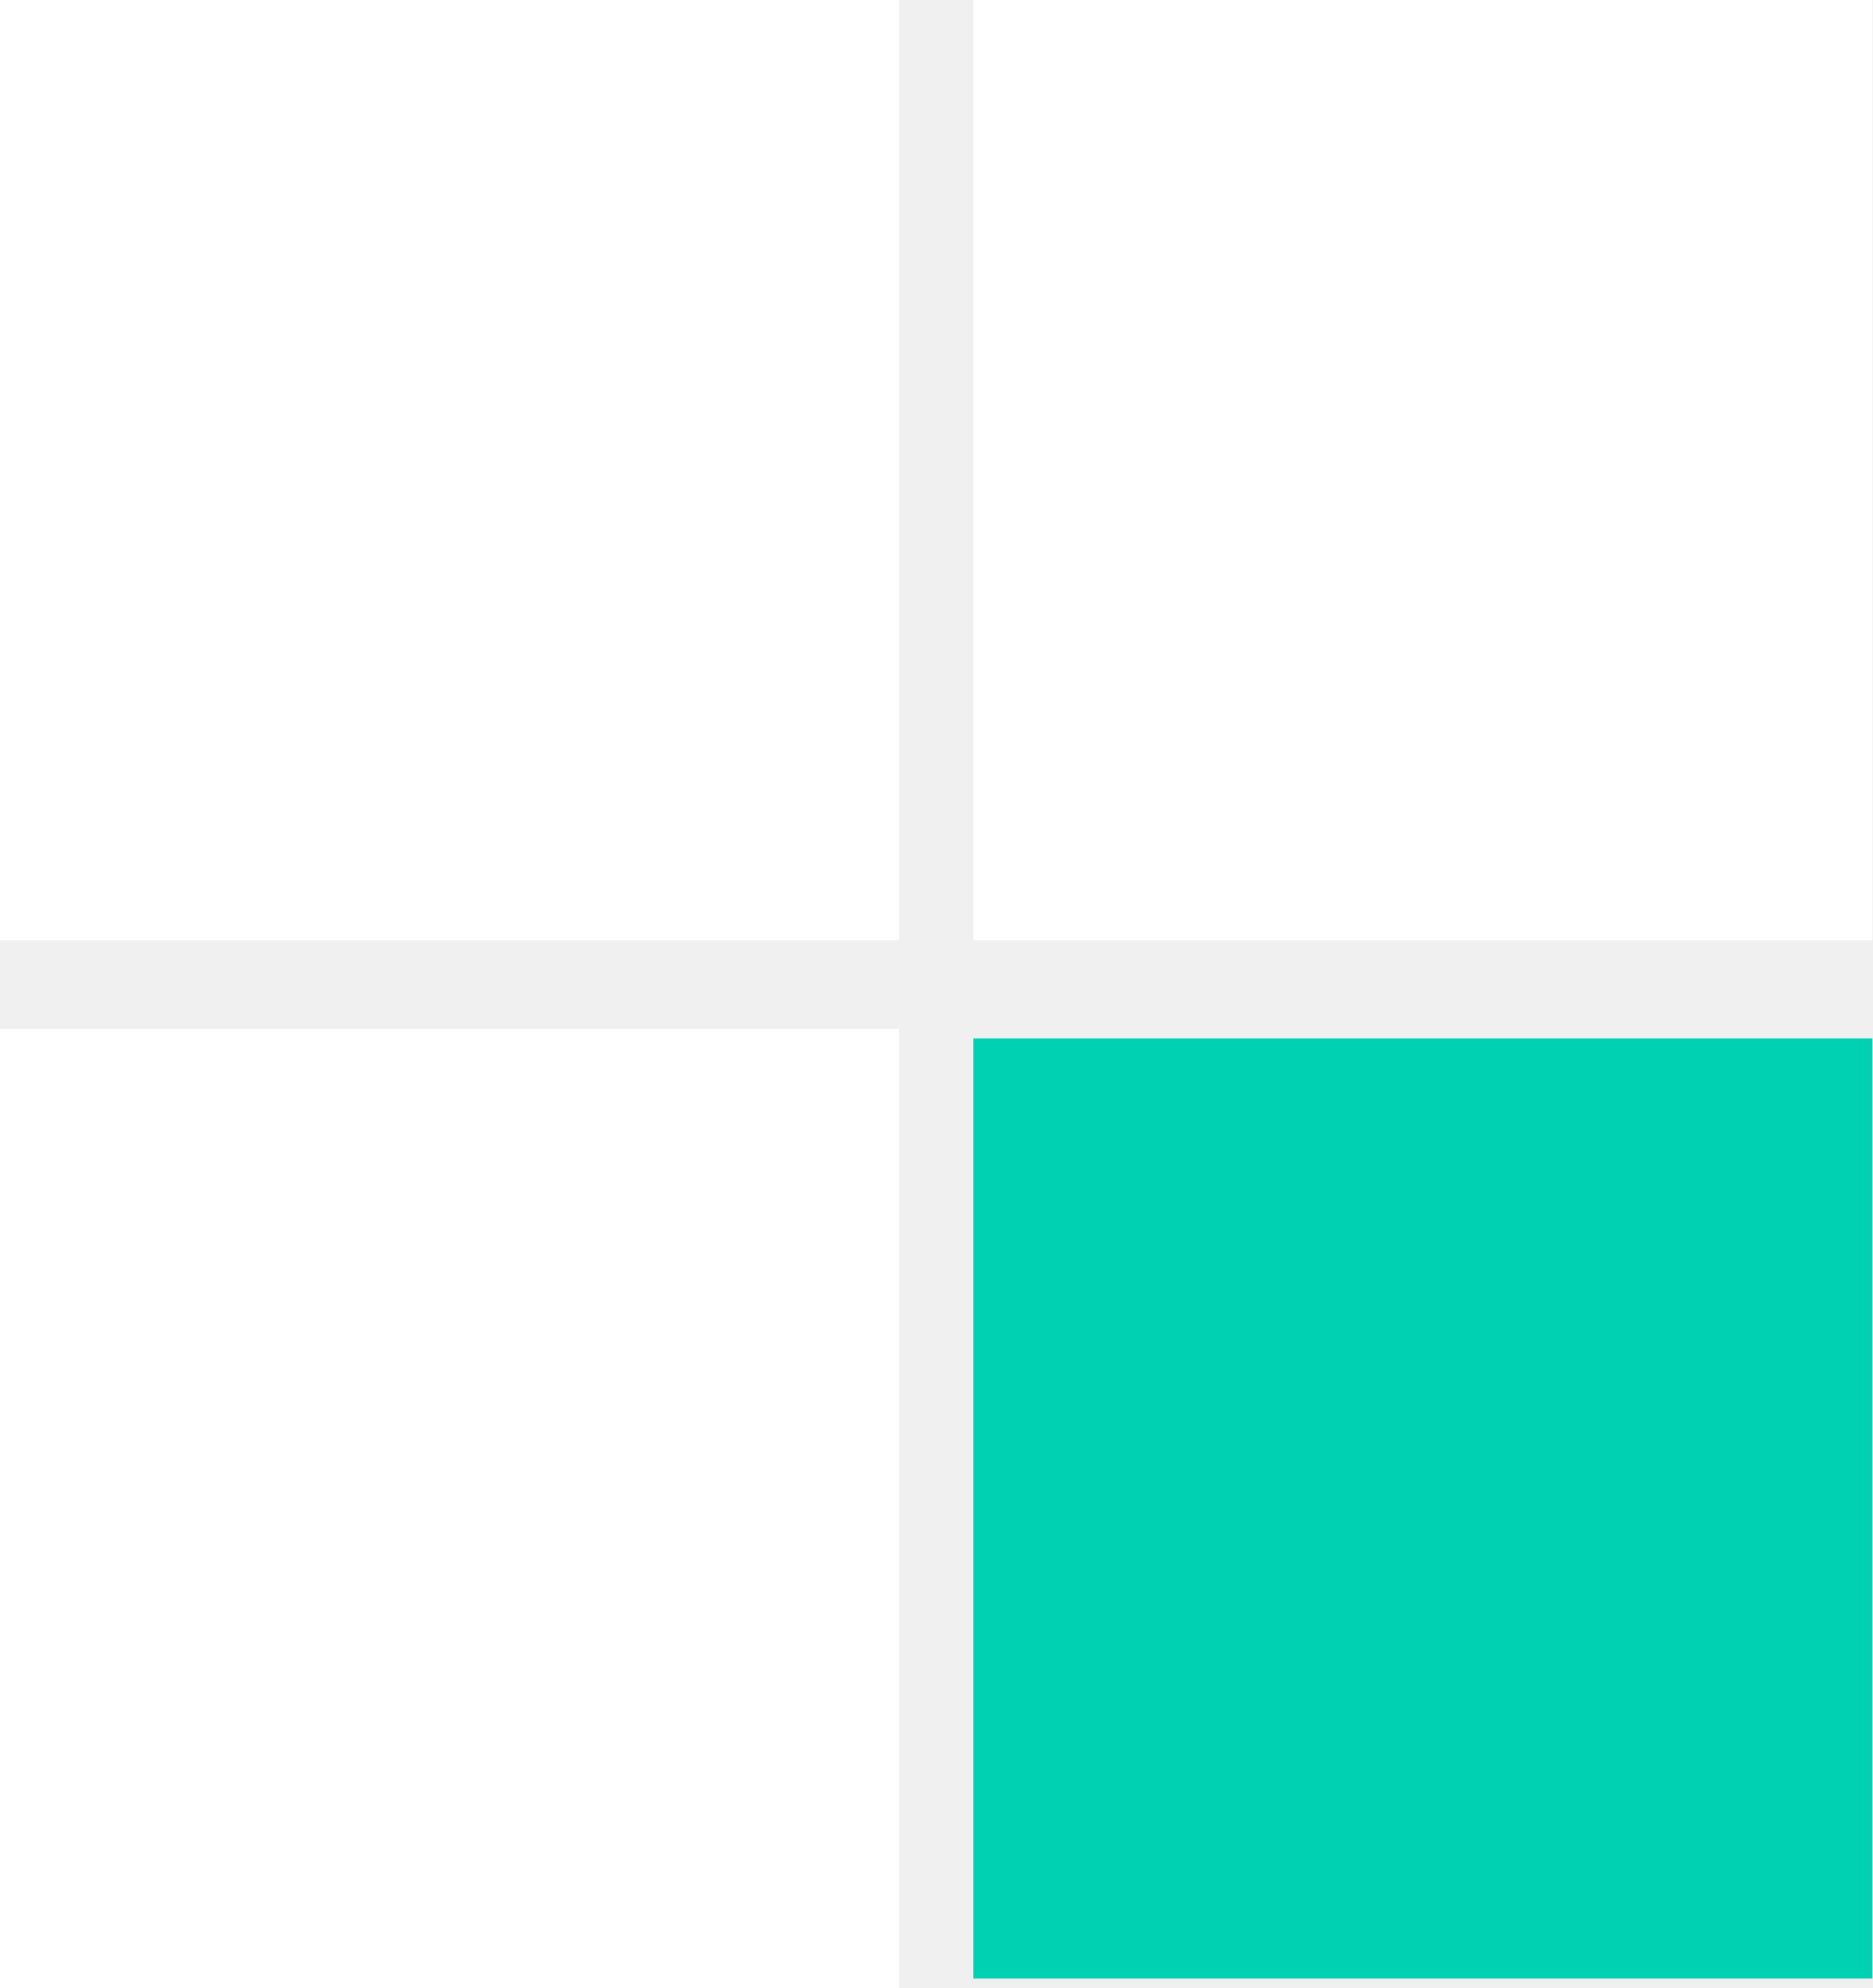
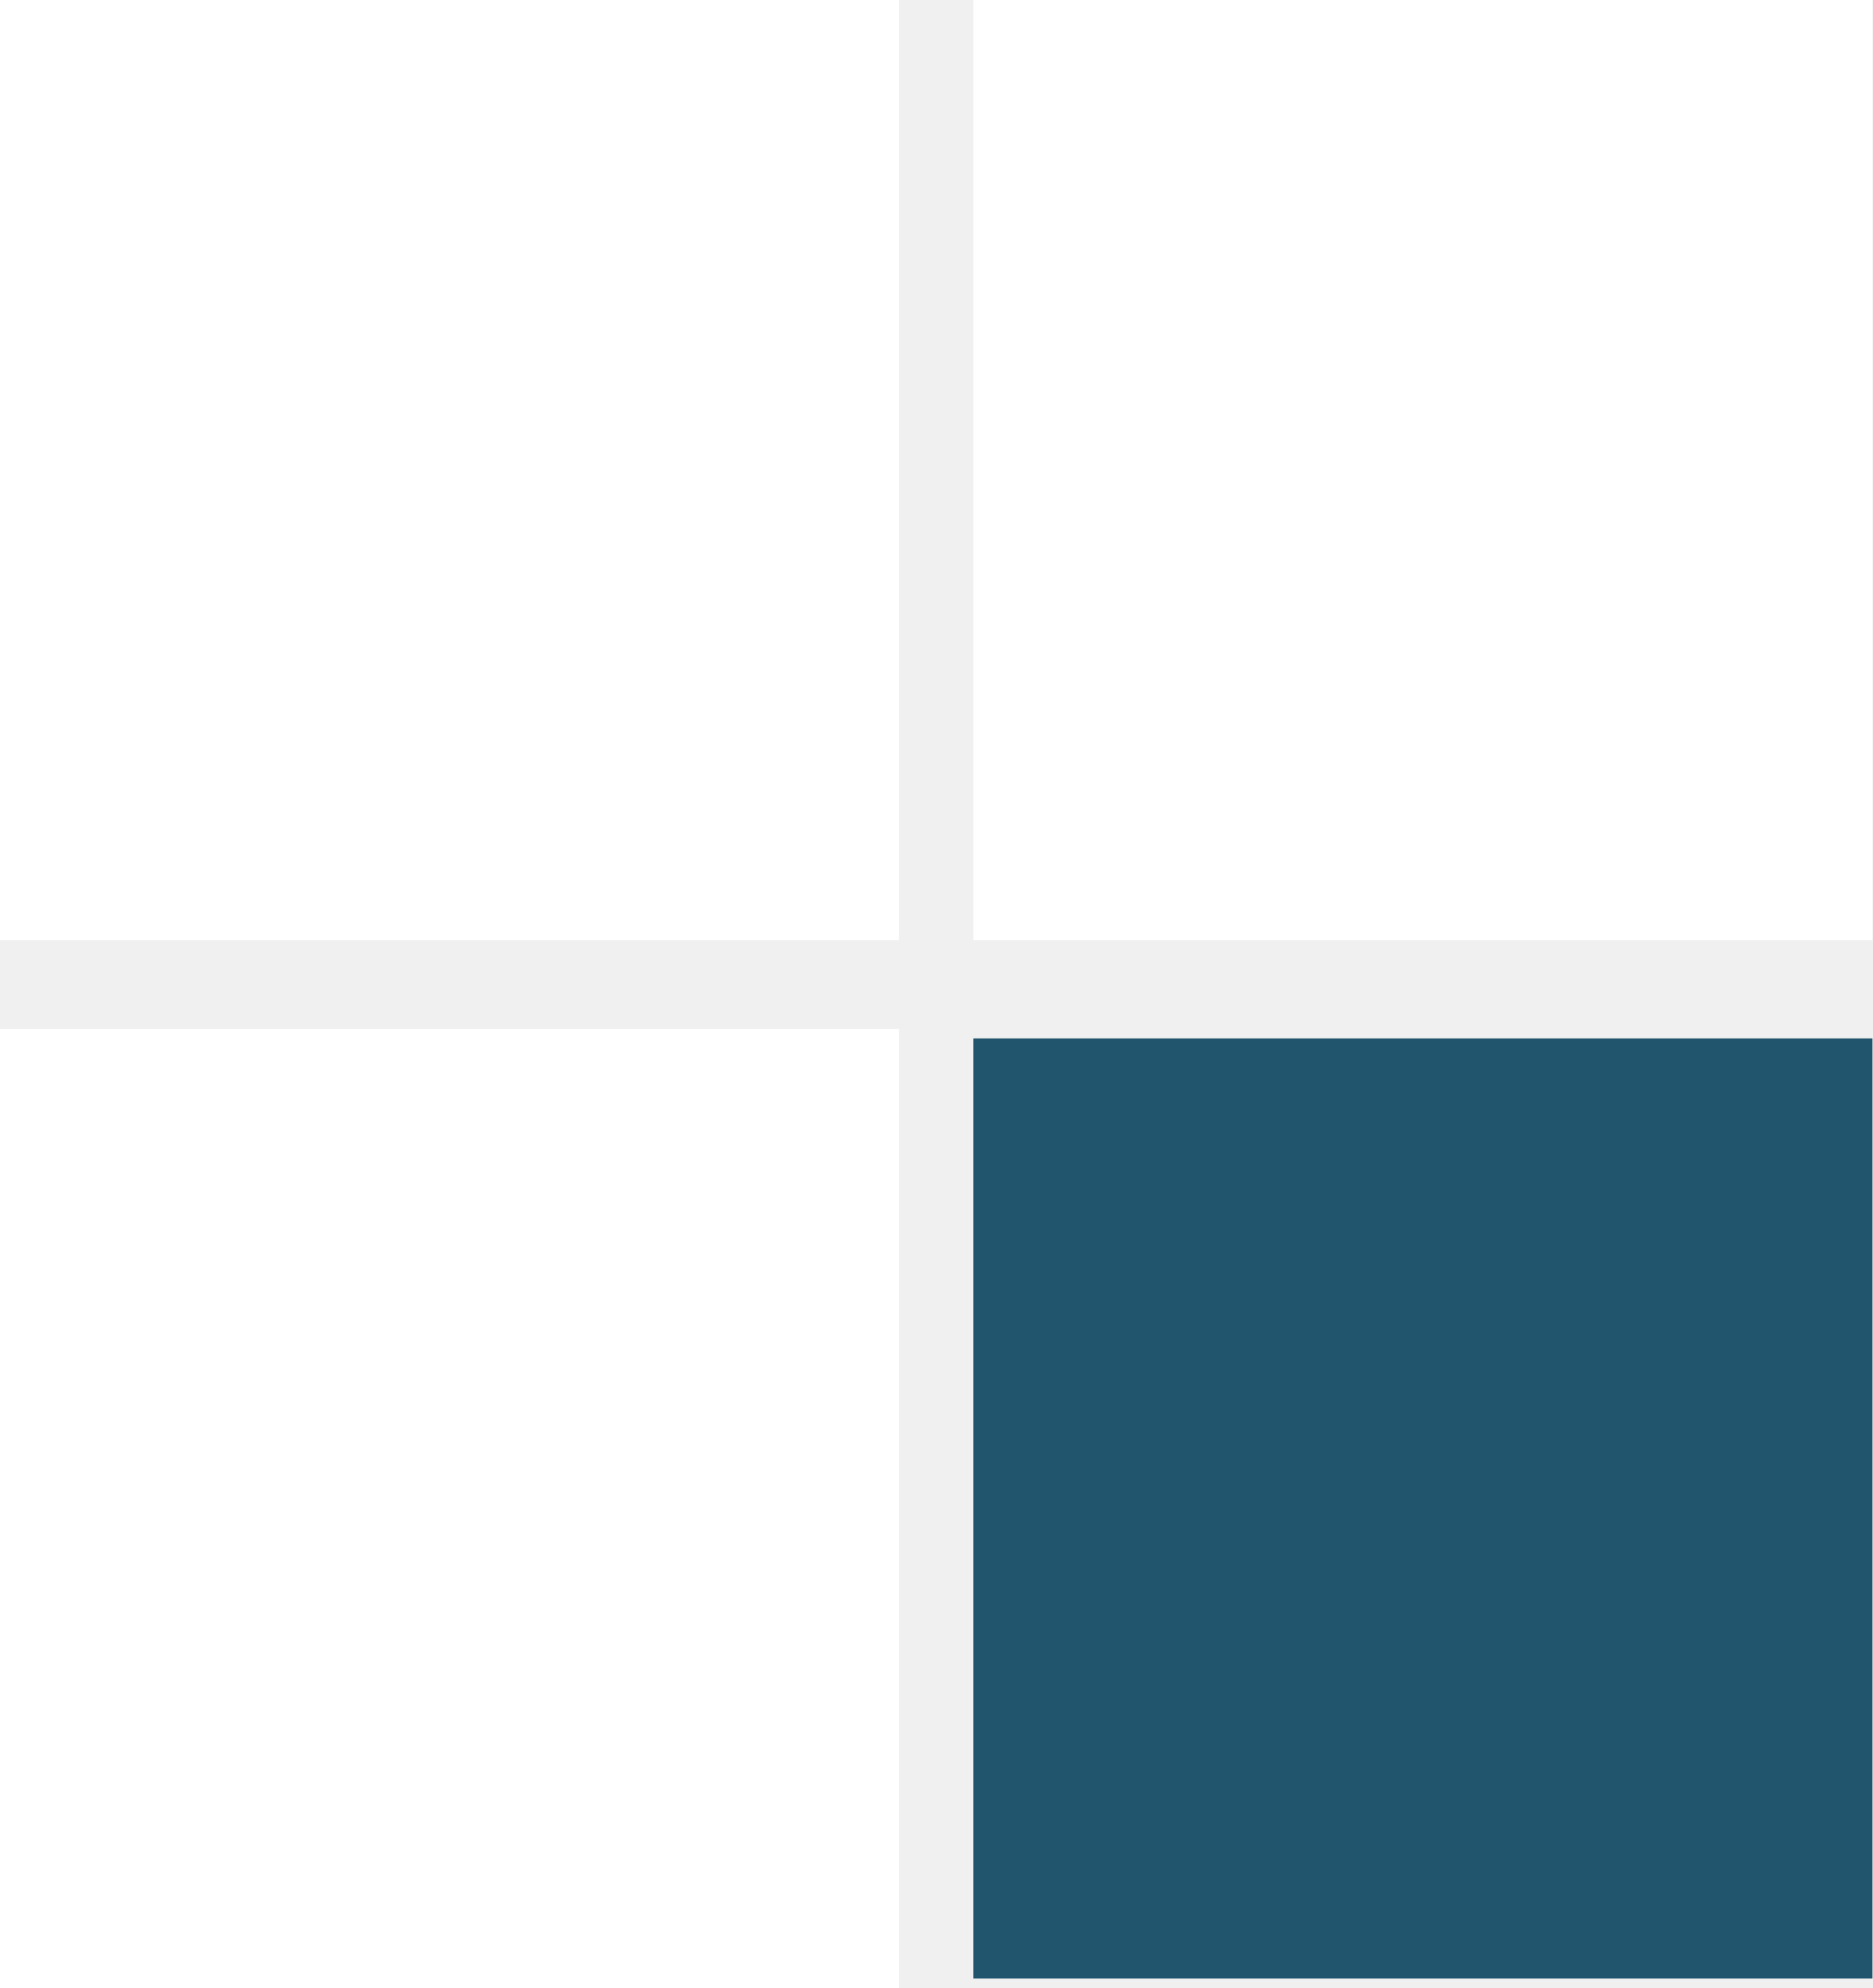
<svg xmlns="http://www.w3.org/2000/svg" version="1.1" id="Layer_1" x="0px" y="0px" viewBox="-70 64 257.2 273" style="enable-background:new -70 64 257.2 273;" xml:space="preserve">
  <style type="text/css">
	.st0{fill:#FFFFFF;enable-background:new    ;}
- 	.st1{fill:#00D1B2;}
+ 	.st1{fill:#21546d;}
</style>
  <g id="XMLID_10_">
    <rect id="XMLID_22_" x="63.7" y="64" class="st0" width="123.5" height="129.1" />
    <rect id="XMLID_1_" x="63.7" y="206.6" class="st1" width="123.5" height="129.1" />
    <rect id="XMLID_17_" x="-70" y="64" class="st0" width="123.5" height="129.1" />
    <rect id="XMLID_16_" x="-70" y="205.3" class="st0" width="123.5" height="131.7" />
  </g>
</svg>
